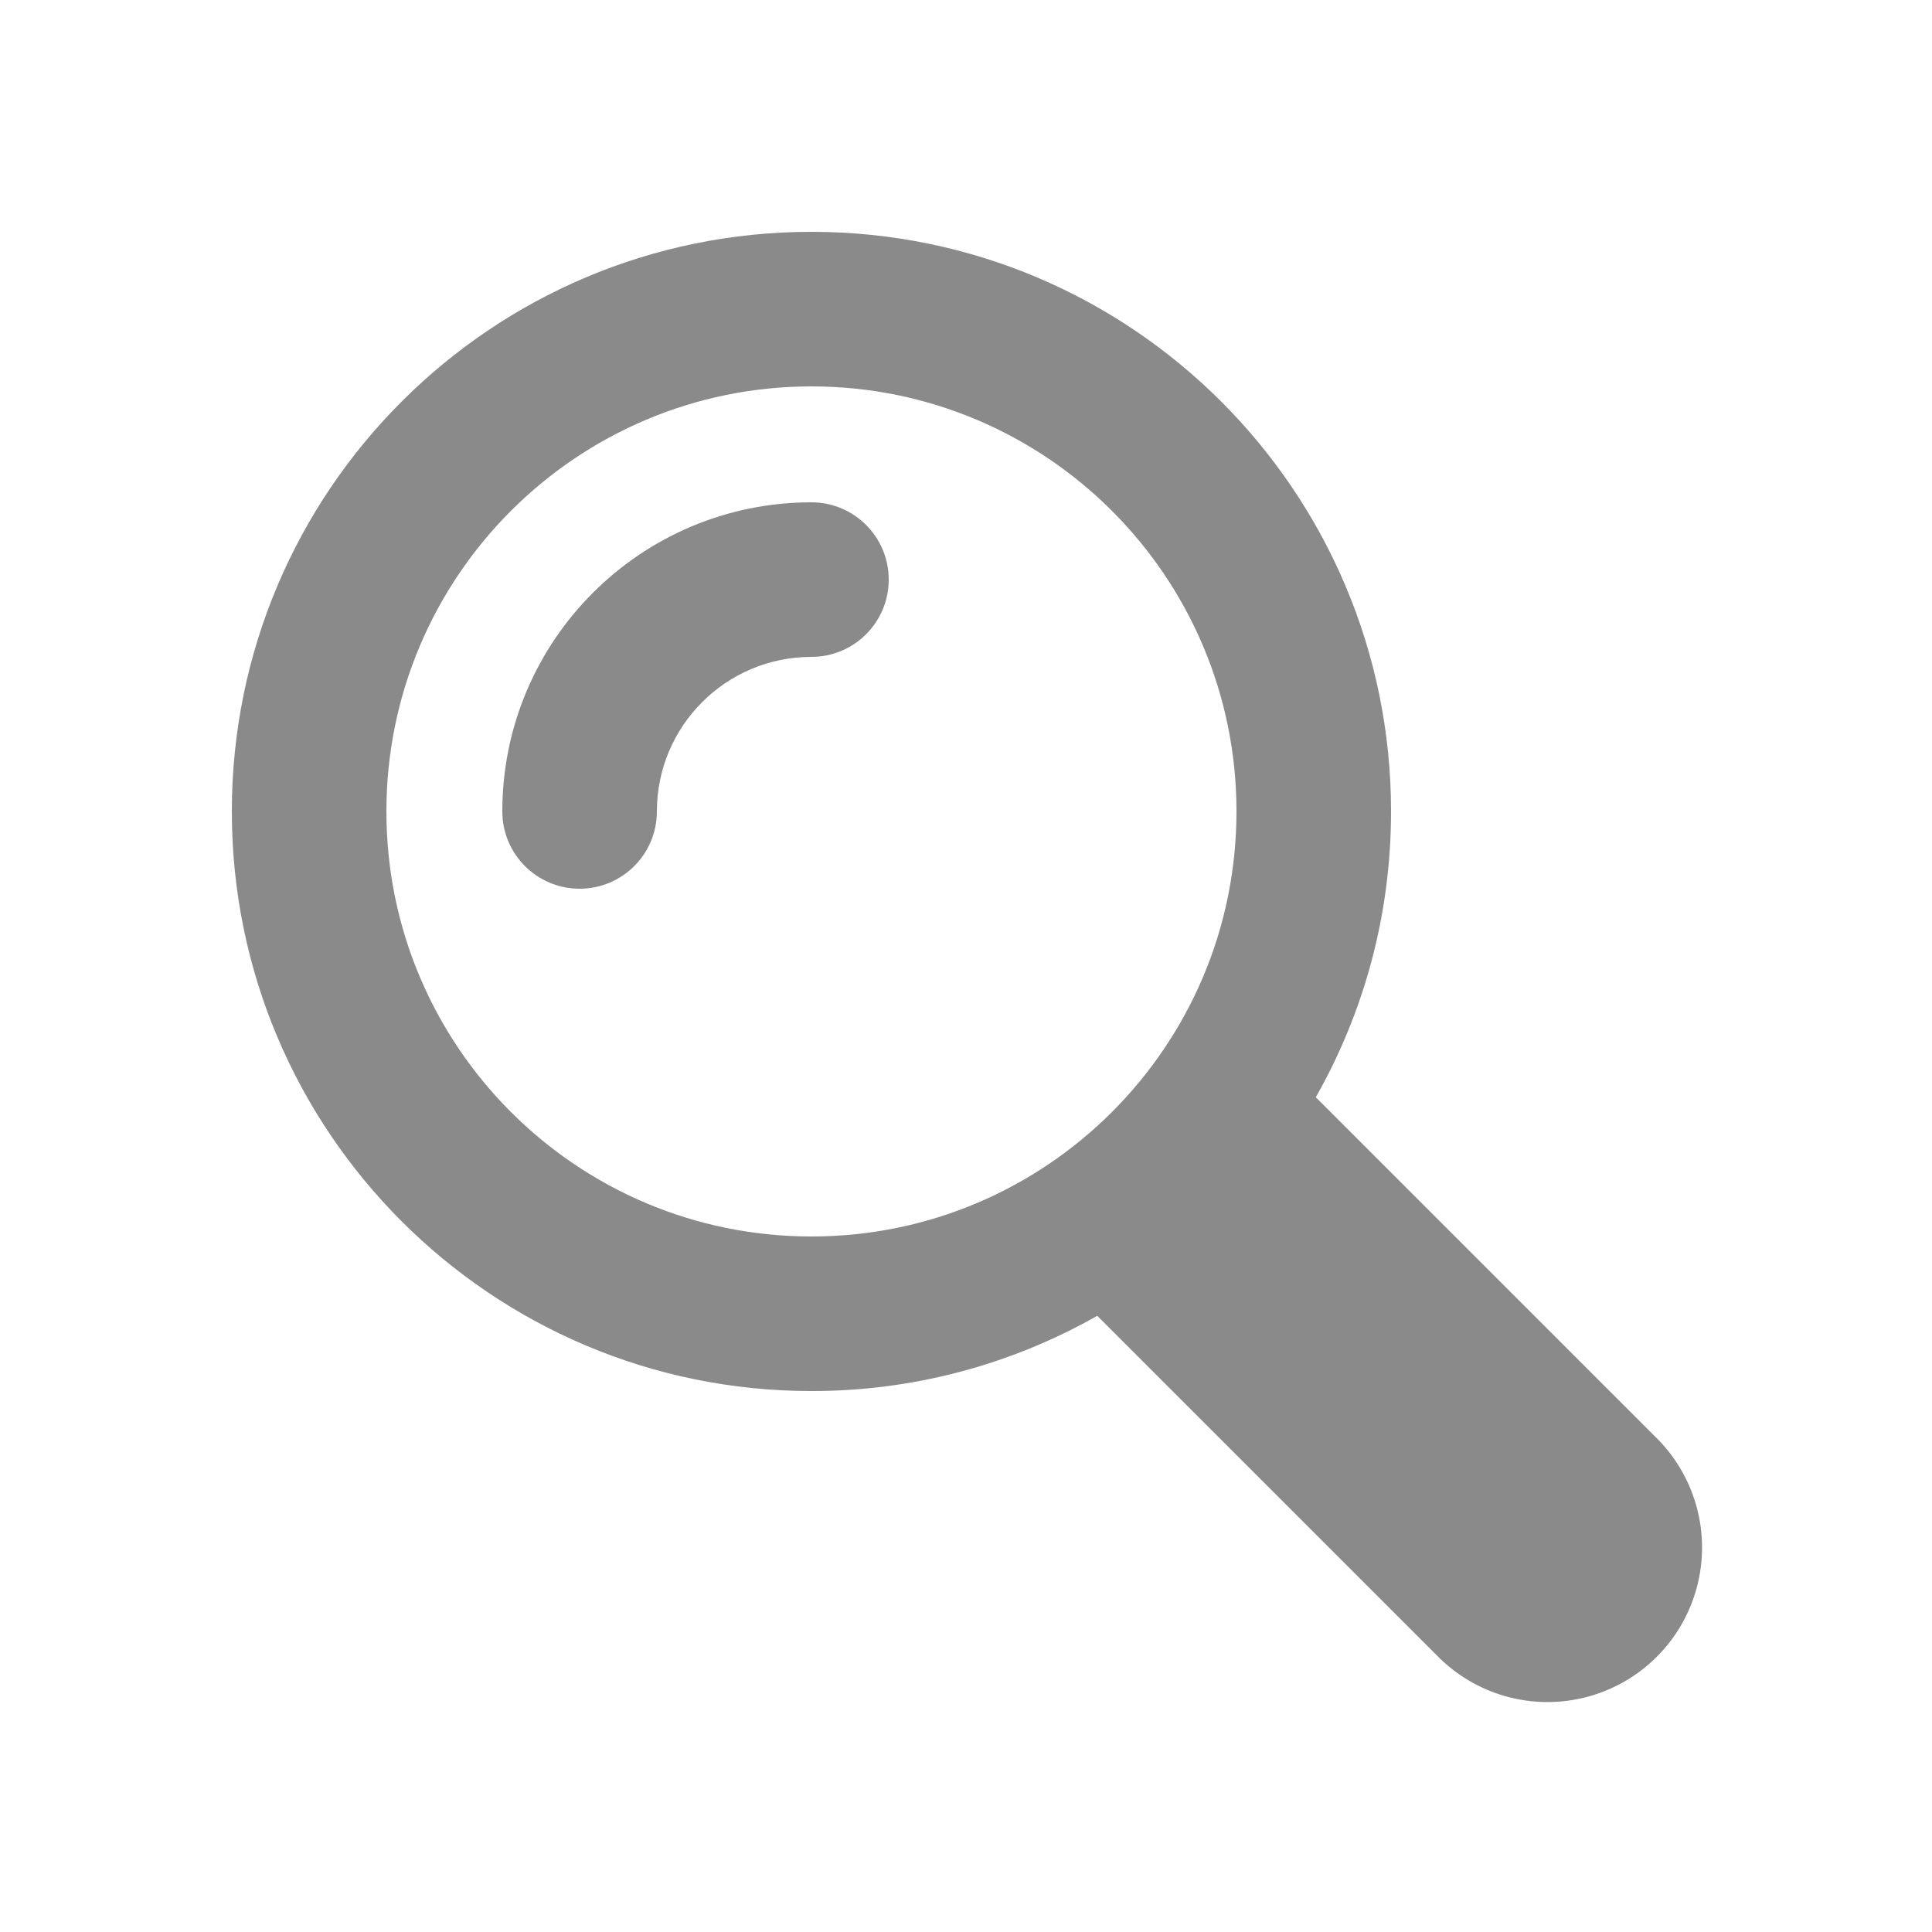
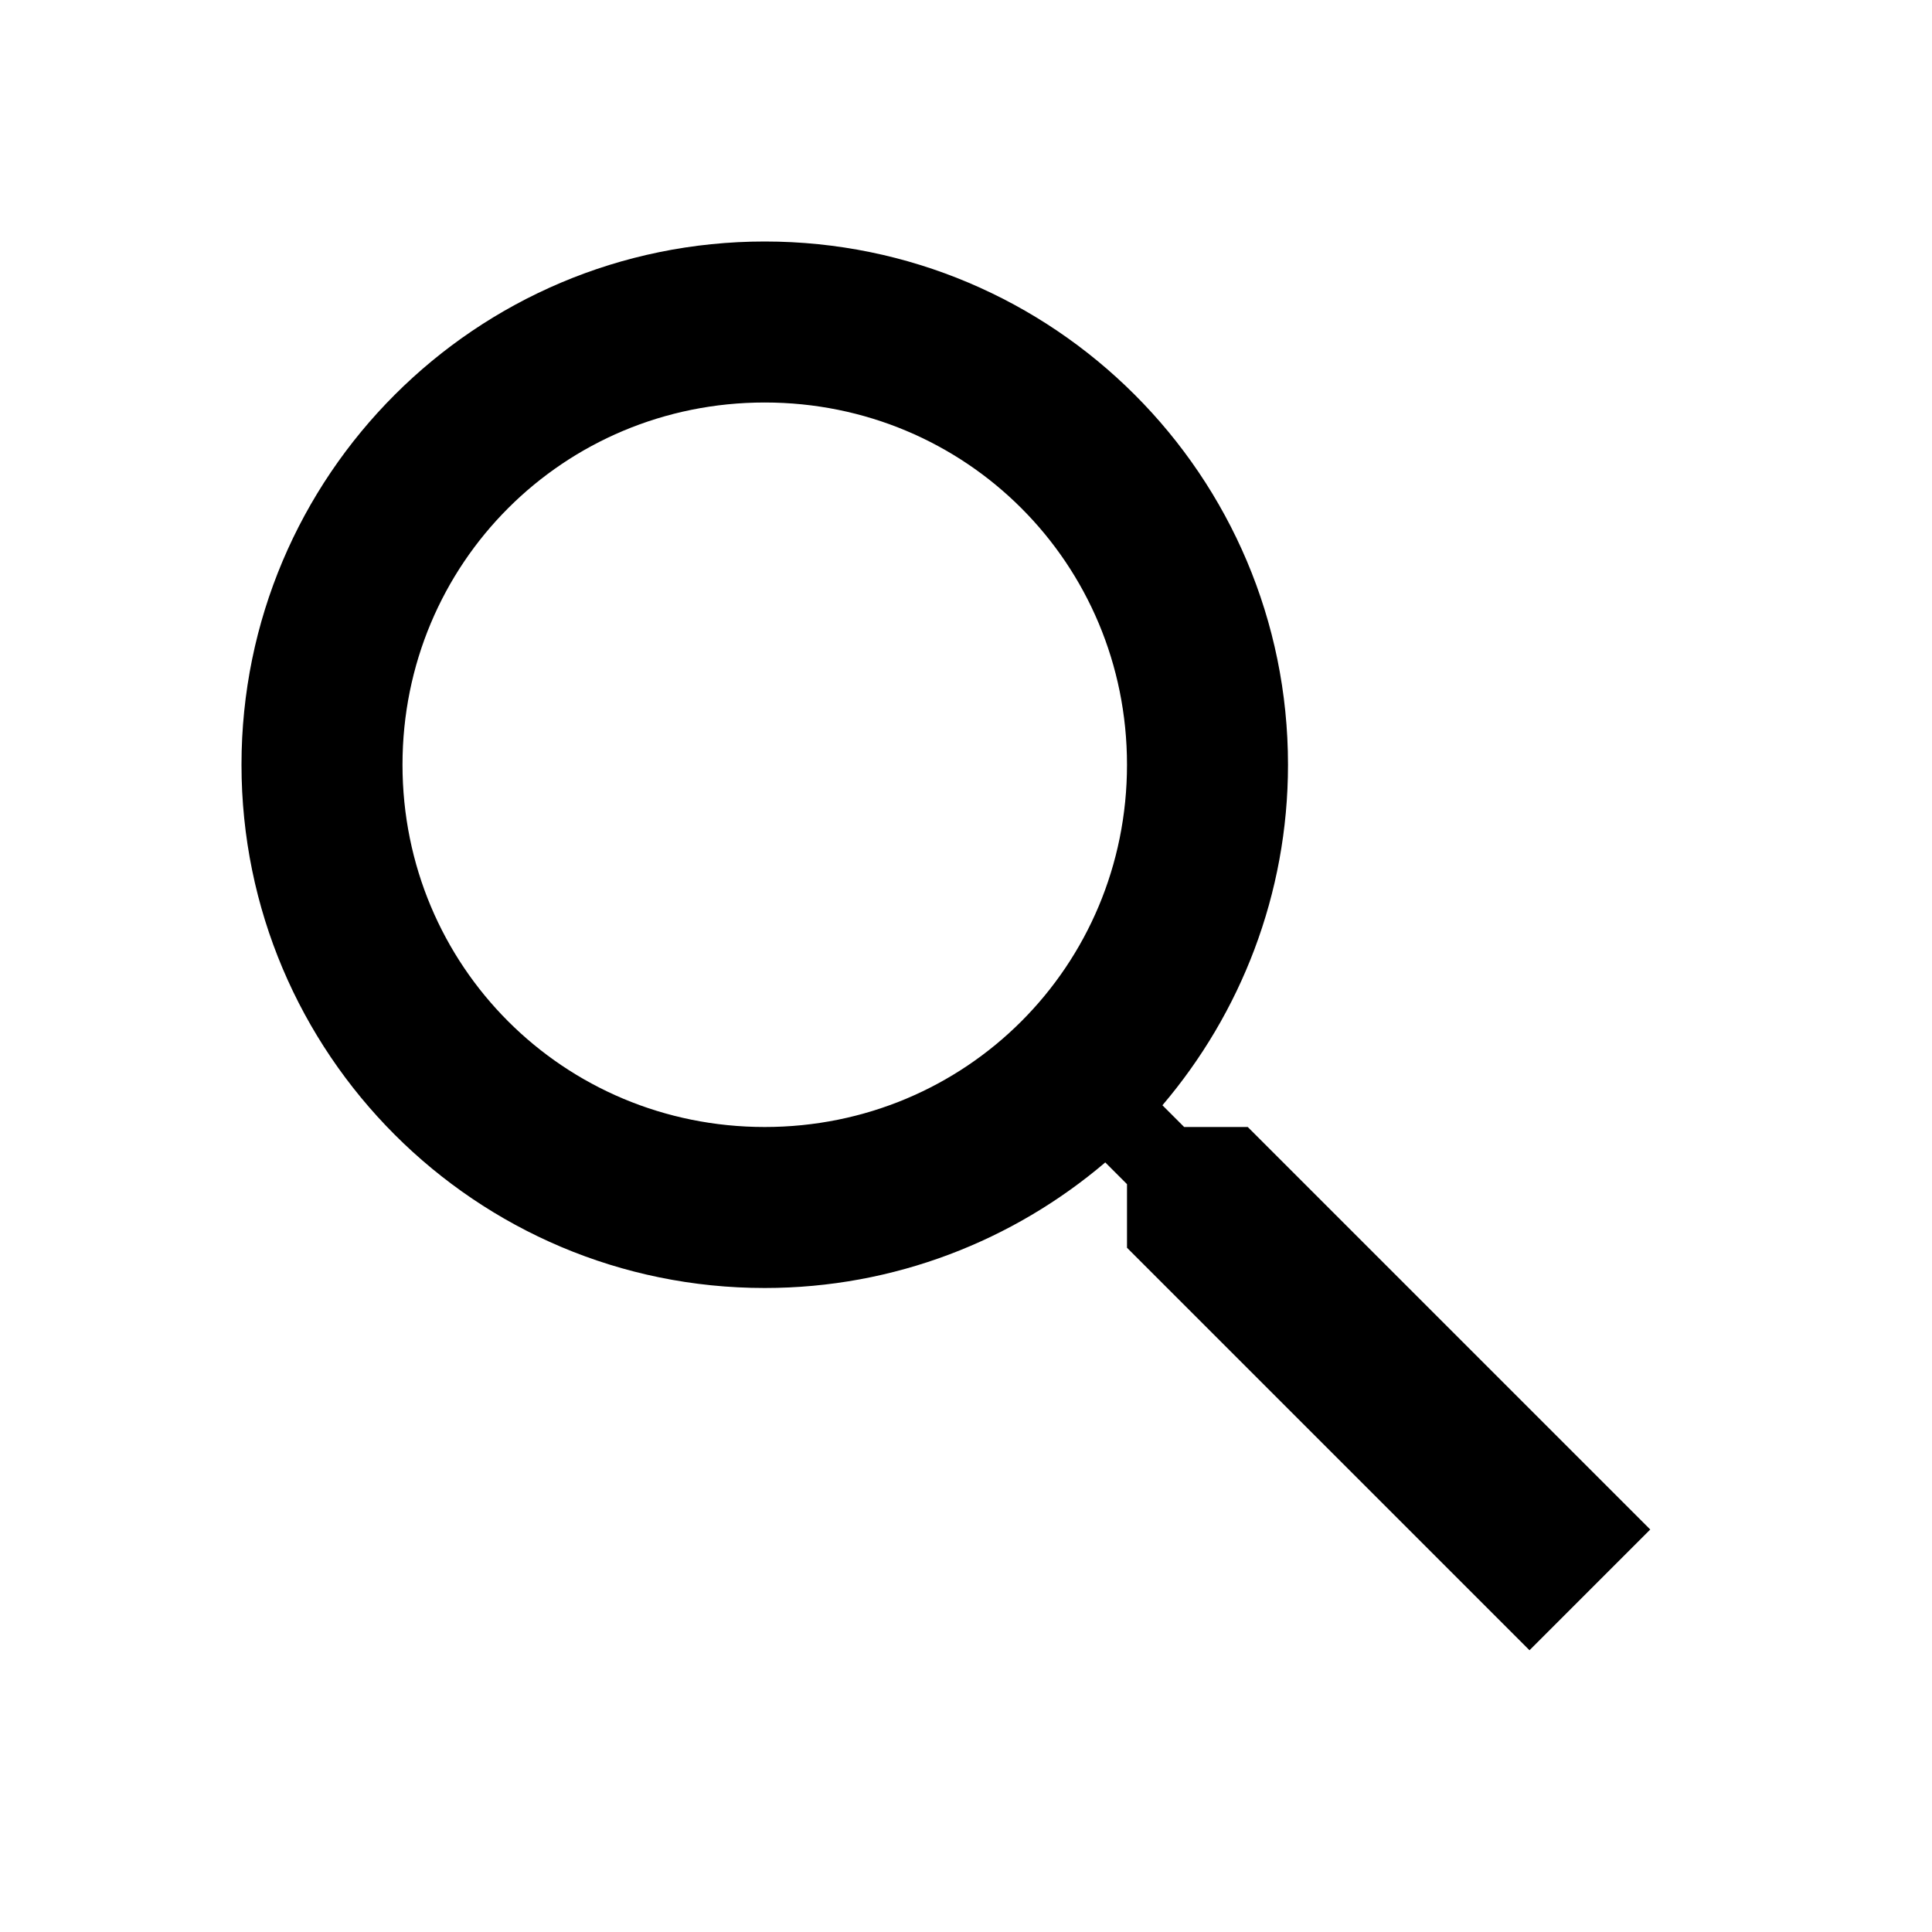
- <svg xmlns="http://www.w3.org/2000/svg" t="1574948632651" class="icon" viewBox="0 0 1024 1024" version="1.1" p-id="7595" width="32" height="32">
-   <defs>
-     <style type="text/css" />
-   </defs>
-   <path d="M697.405 581.55l179.712 179.732a81.92 81.92 0 1 1-115.835 115.835l-179.732-179.712A305.807 305.807 0 0 1 430.08 737.28c-169.656 0-307.2-137.544-307.2-307.2 0-169.656 137.544-307.2 307.2-307.2 169.656 0 307.2 137.544 307.2 307.2 0 55.091-14.5 106.762-39.875 151.47zM430.08 655.36c124.416 0 225.28-100.864 225.28-225.28s-100.864-225.28-225.28-225.28-225.28 100.864-225.28 225.28 100.864 225.28 225.28 225.28z m0-389.12a40.96 40.96 0 1 1 0 81.92 81.92 81.92 0 0 0-81.92 81.92 40.96 40.96 0 1 1-81.92 0 163.84 163.84 0 0 1 163.84-163.84z" p-id="7596" fill="#8a8a8a" />
+ <svg xmlns="http://www.w3.org/2000/svg" version="1.1" width="24" height="24" viewBox="0 0 24 24">
+   <path d="M9.5,3A6.5,6.5 0 0,1 16,9.5C16,11.11 15.41,12.59 14.44,13.73L14.71,14H15.5L20.5,19L19,20.5L14,15.5V14.71L13.73,14.44C12.59,15.41 11.11,16 9.5,16A6.5,6.5 0 0,1 3,9.5A6.5,6.5 0 0,1 9.5,3M9.5,5C7,5 5,7 5,9.5C5,12 7,14 9.5,14C12,14 14,12 14,9.5C14,7 12,5 9.5,5Z" />
</svg>
